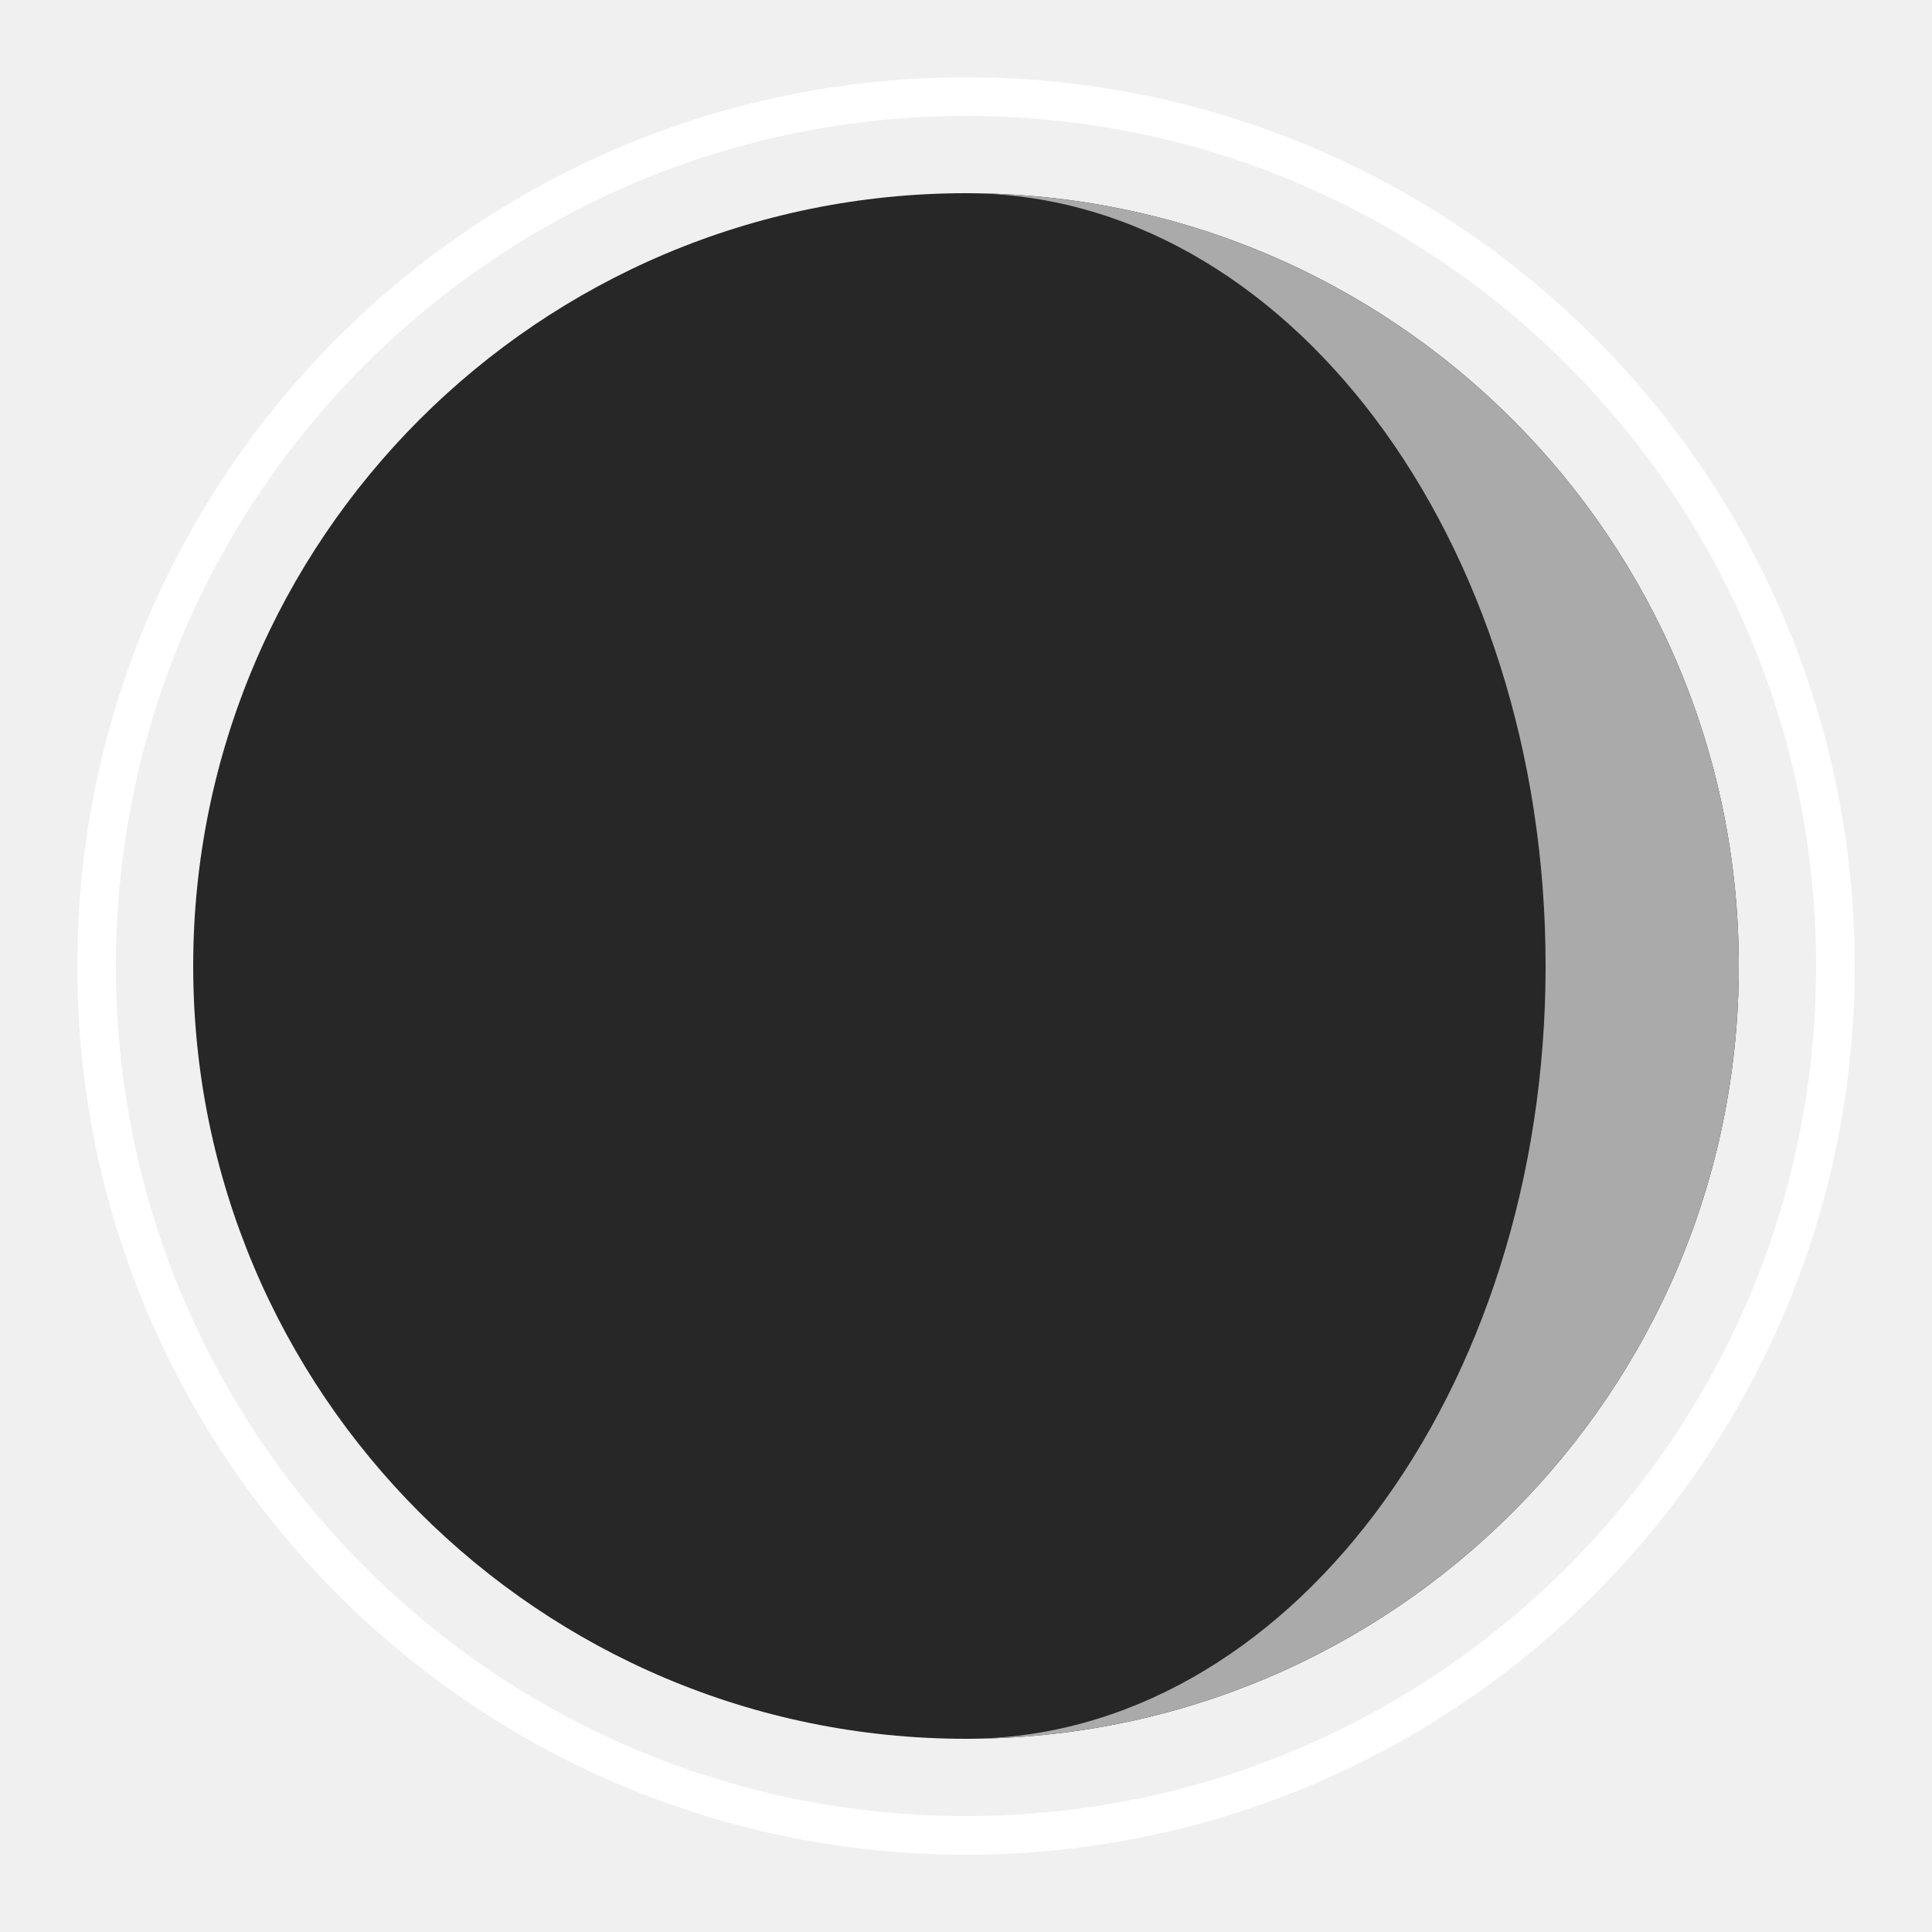
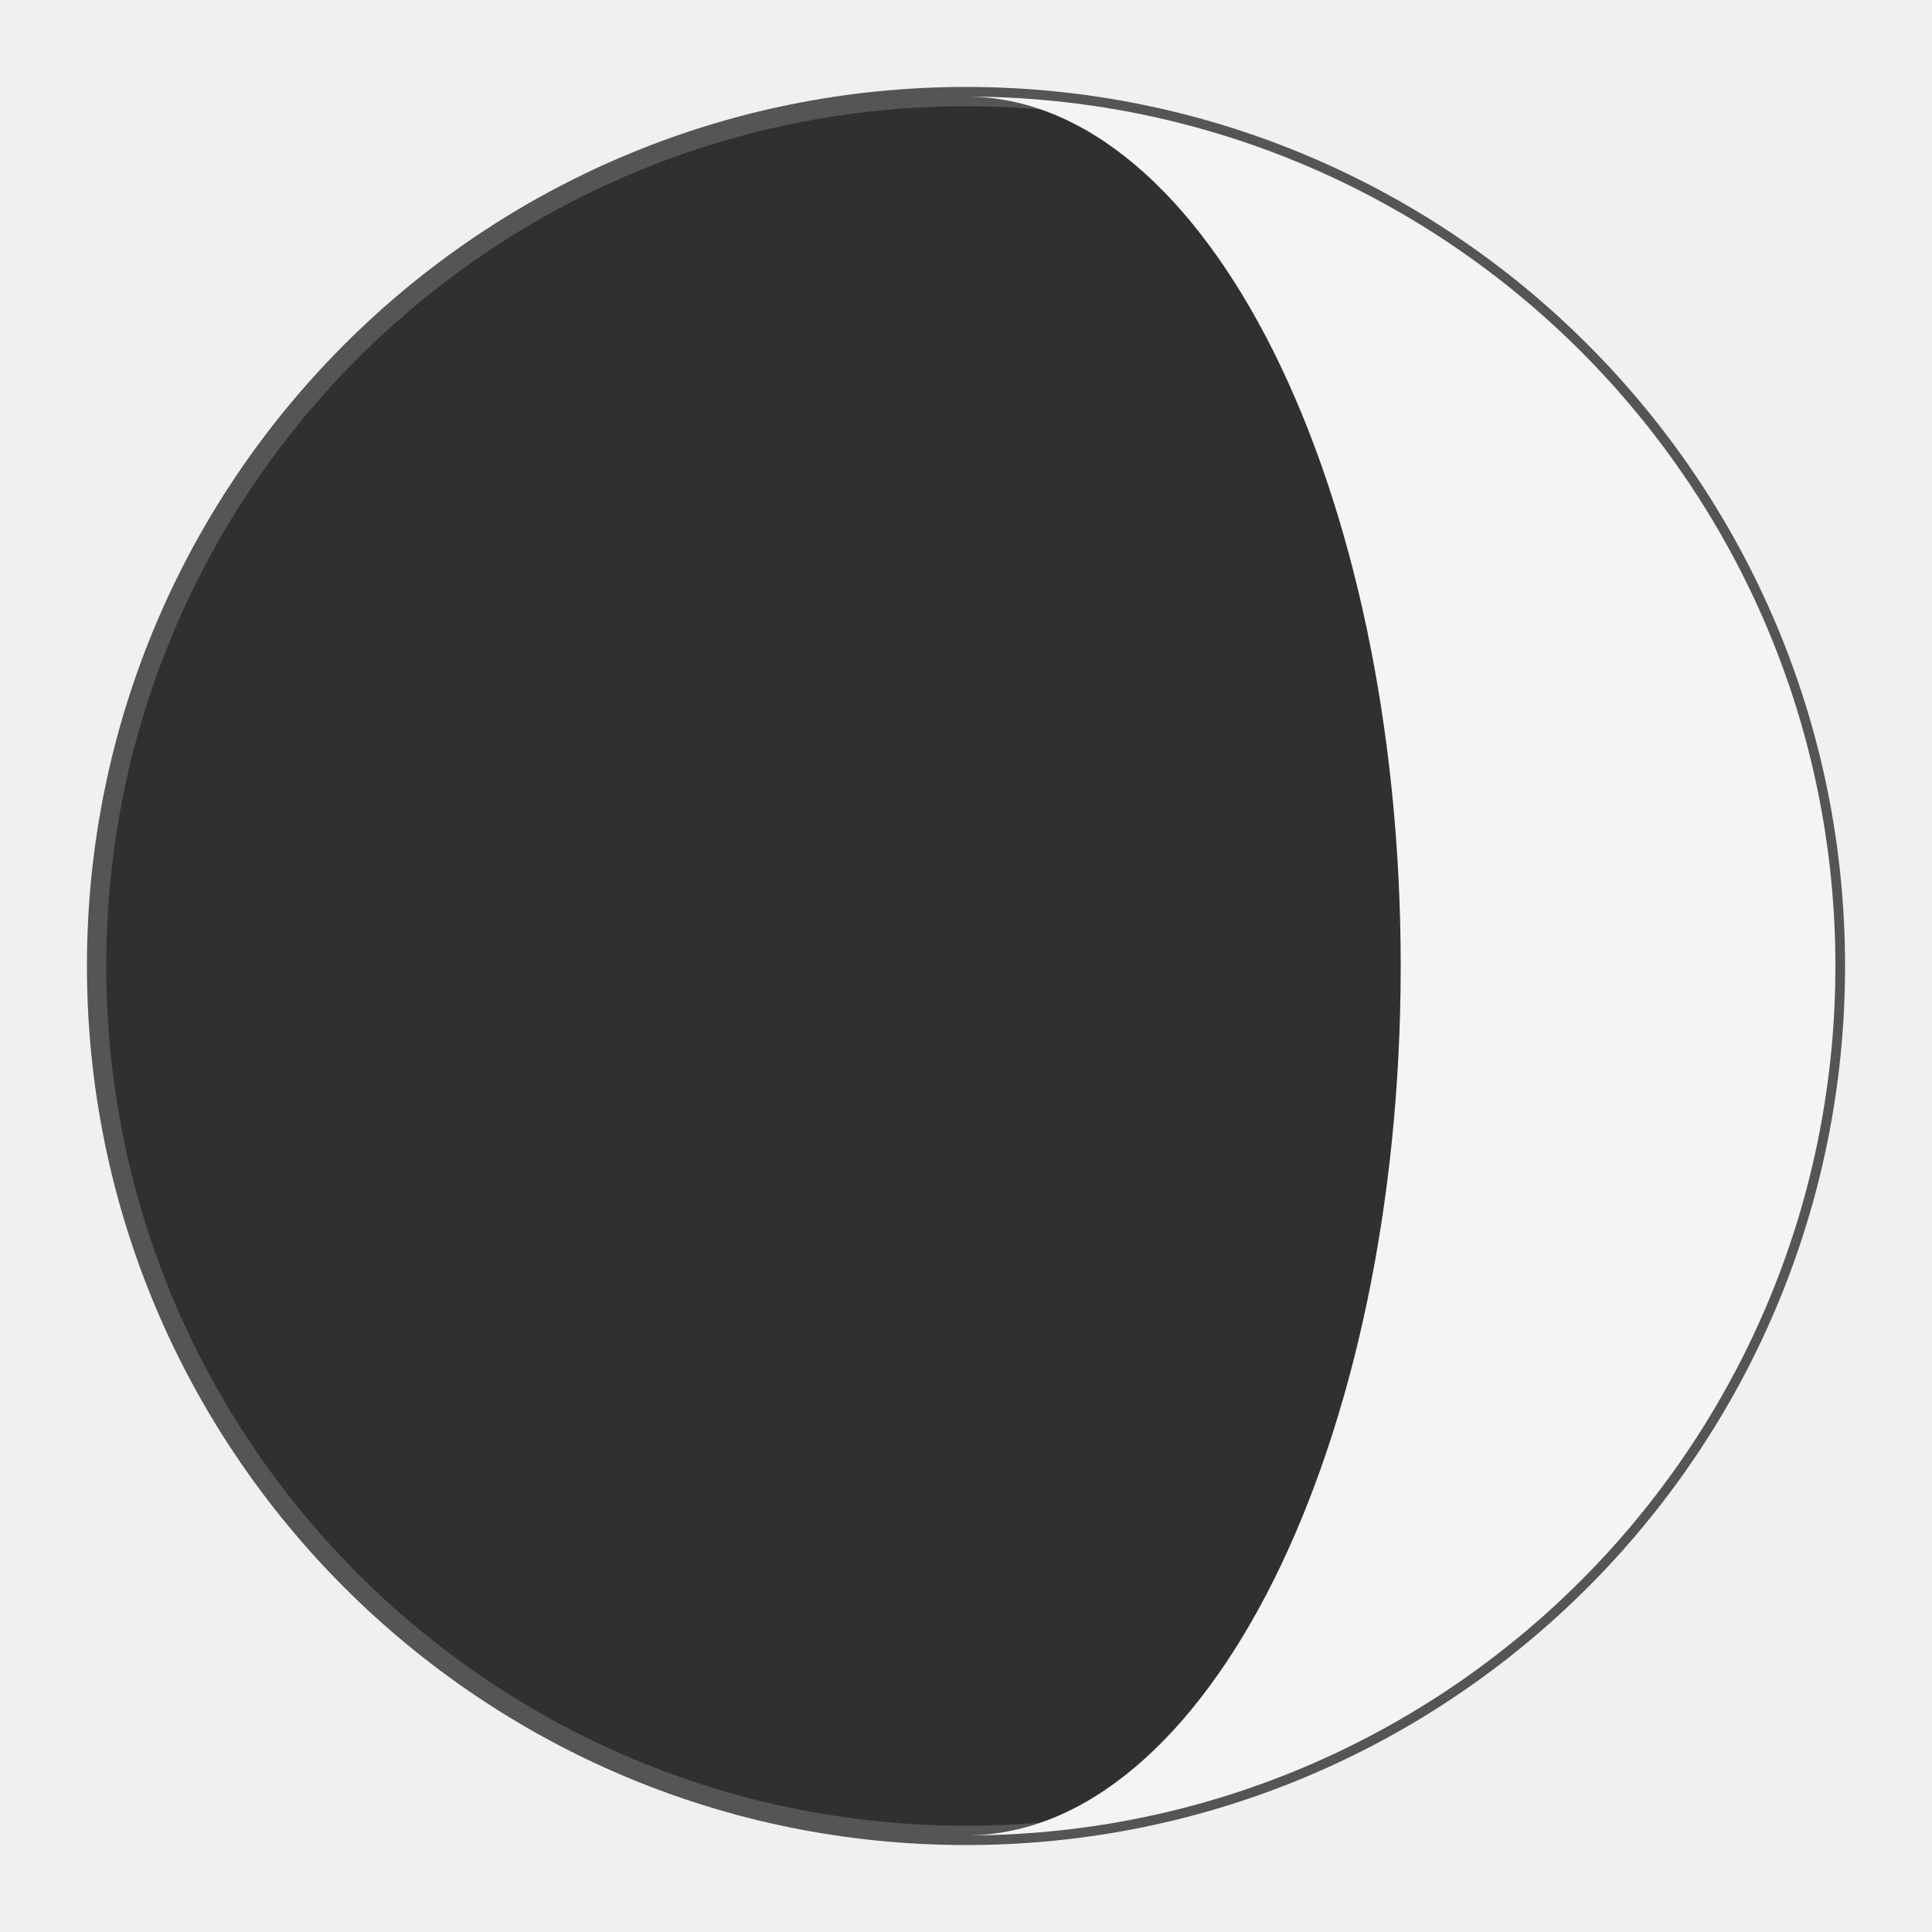
- <svg xmlns="http://www.w3.org/2000/svg" width="100" height="100" viewBox="0 0 100 100">
-   <circle cx="50" cy="50" r="45" stroke="#ffffff" stroke-width="2" fill="none" />
-   <circle cx="50" cy="50" r="40" fill="#111" opacity="0.9" />
-   <path d="M 50 10 A 40 40 0 0 1 50 90 A 30 40 0 0 0 50 10" fill="#aaa" />
+ <svg xmlns="http://www.w3.org/2000/svg" viewBox="0 0 100 100">
+   <circle cx="50" cy="50" r="45" fill="#303030" stroke="#555" stroke-width="1" />
+   <path d="M50,5 A45,45 0 0,1 50,95 A22.5,45 0 0,0 50,5 z" fill="#f4f4f4" />
</svg>
